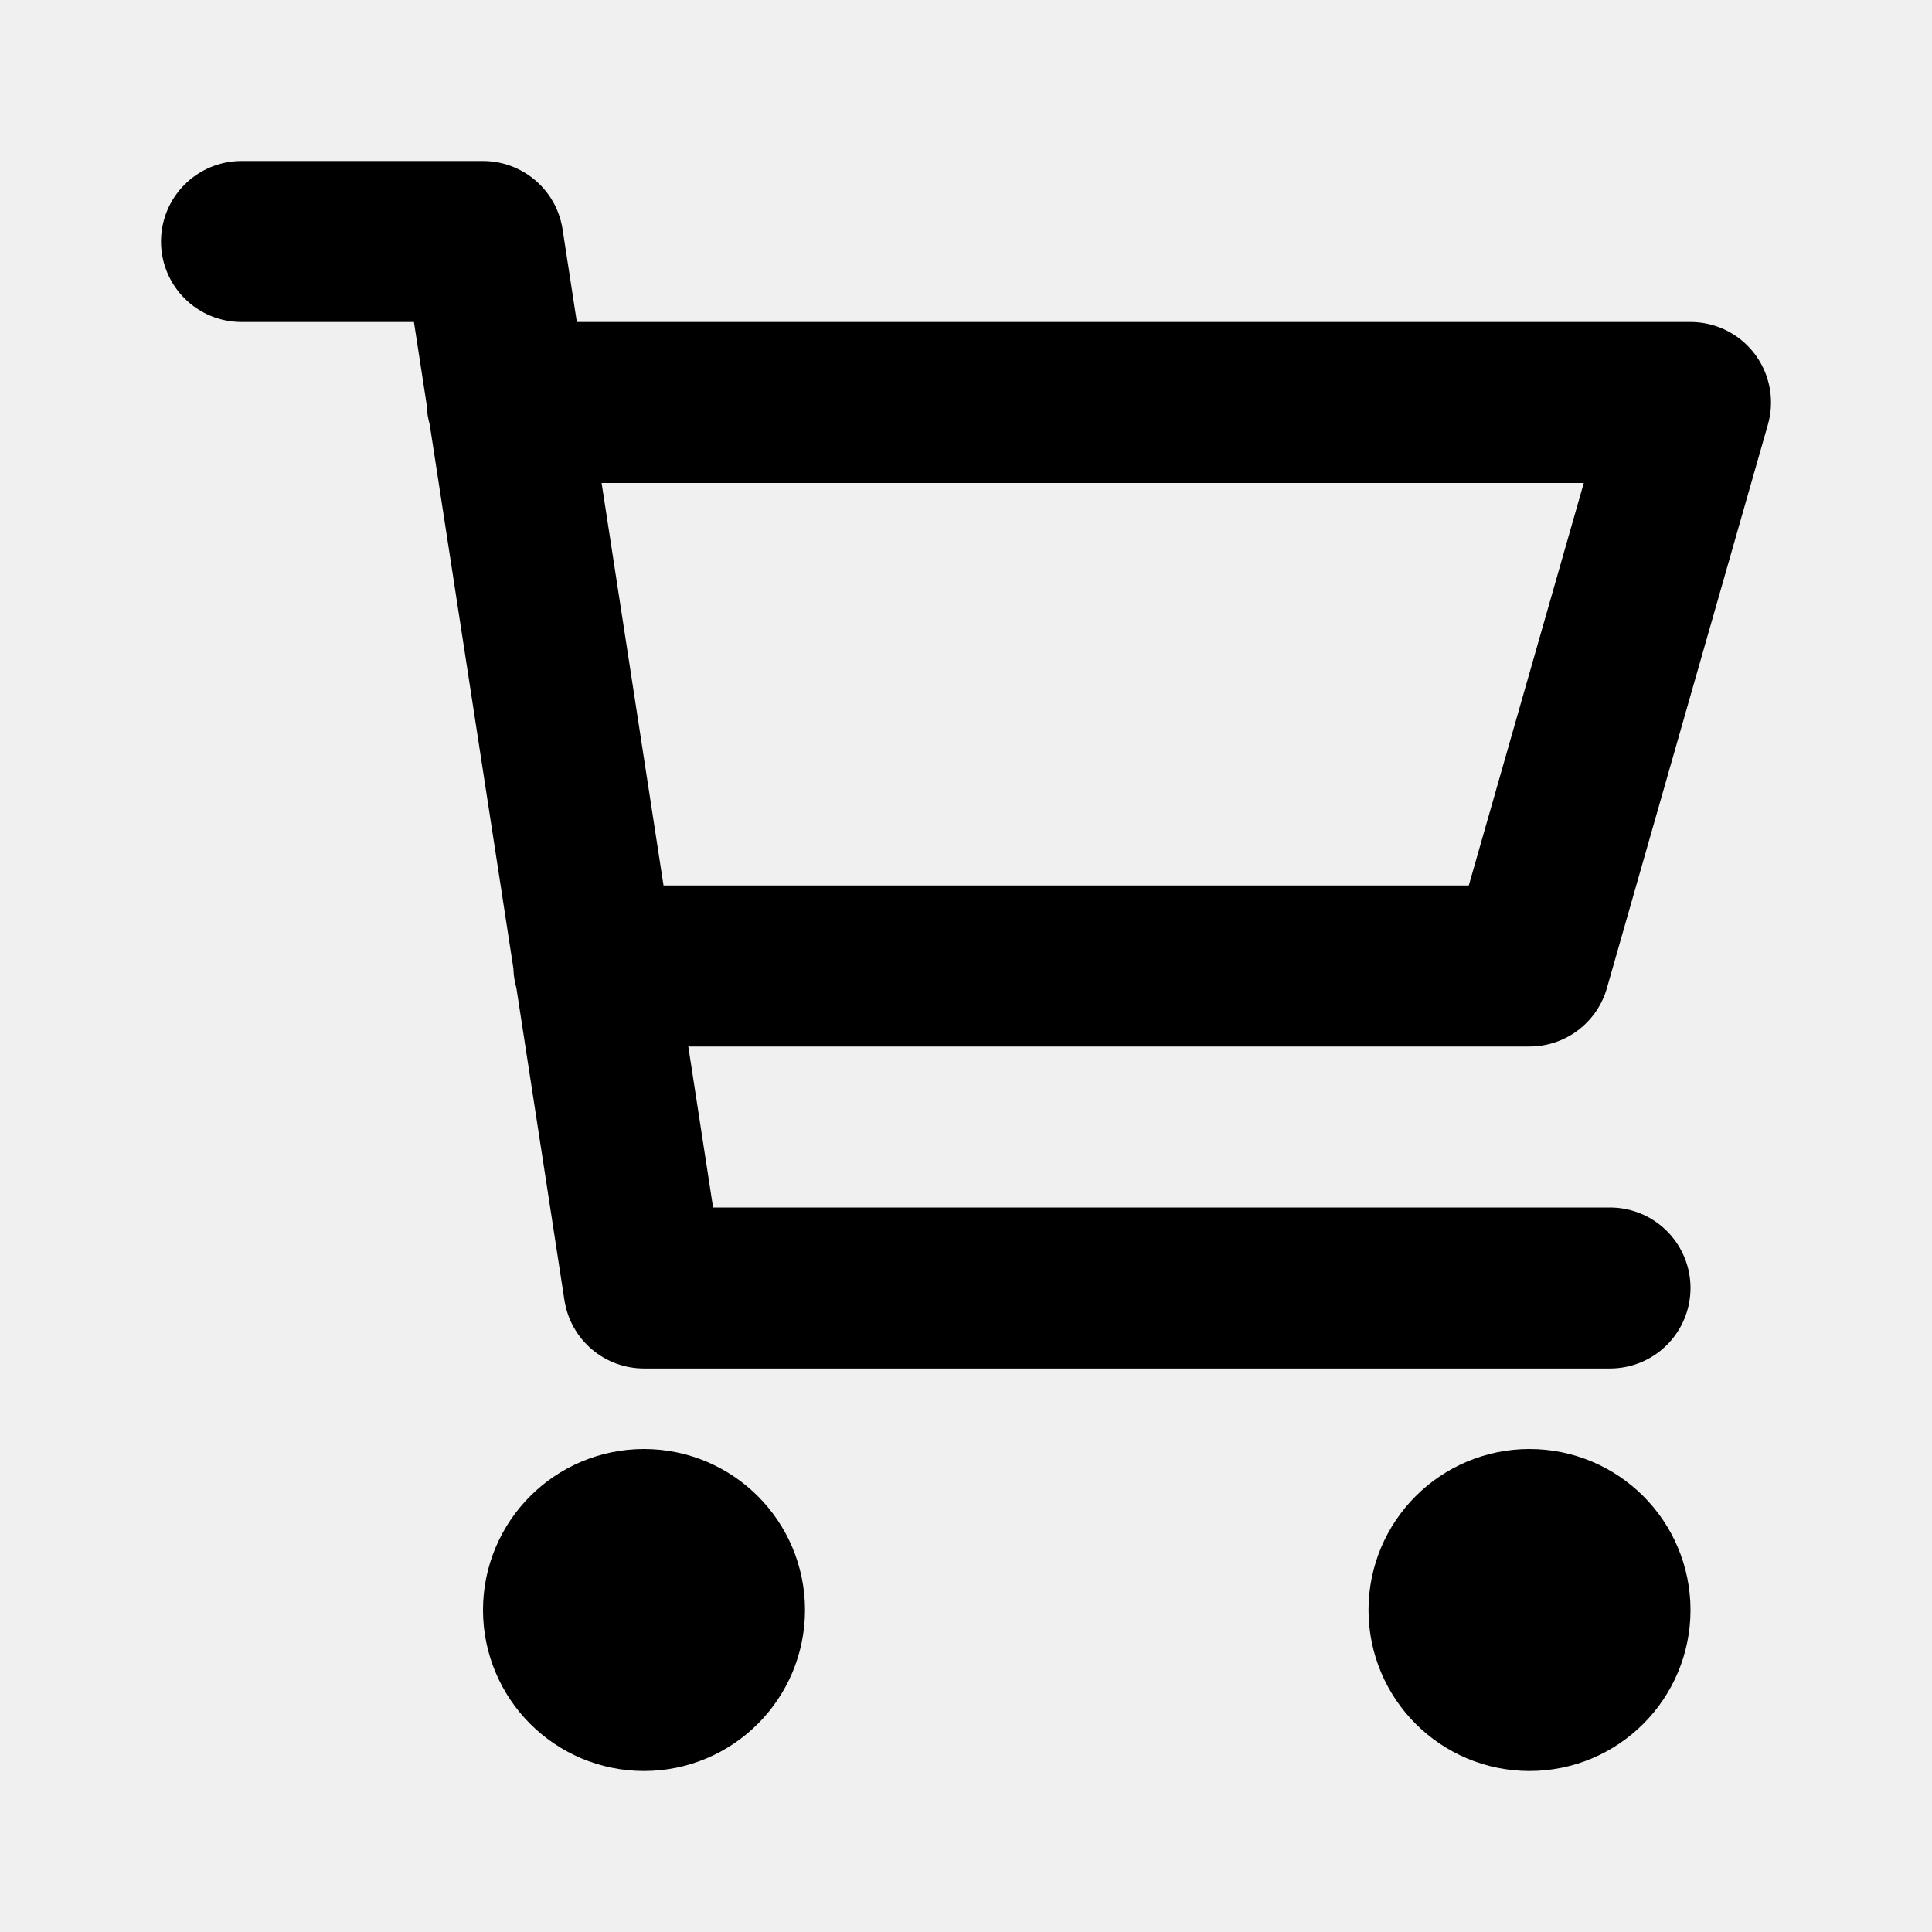
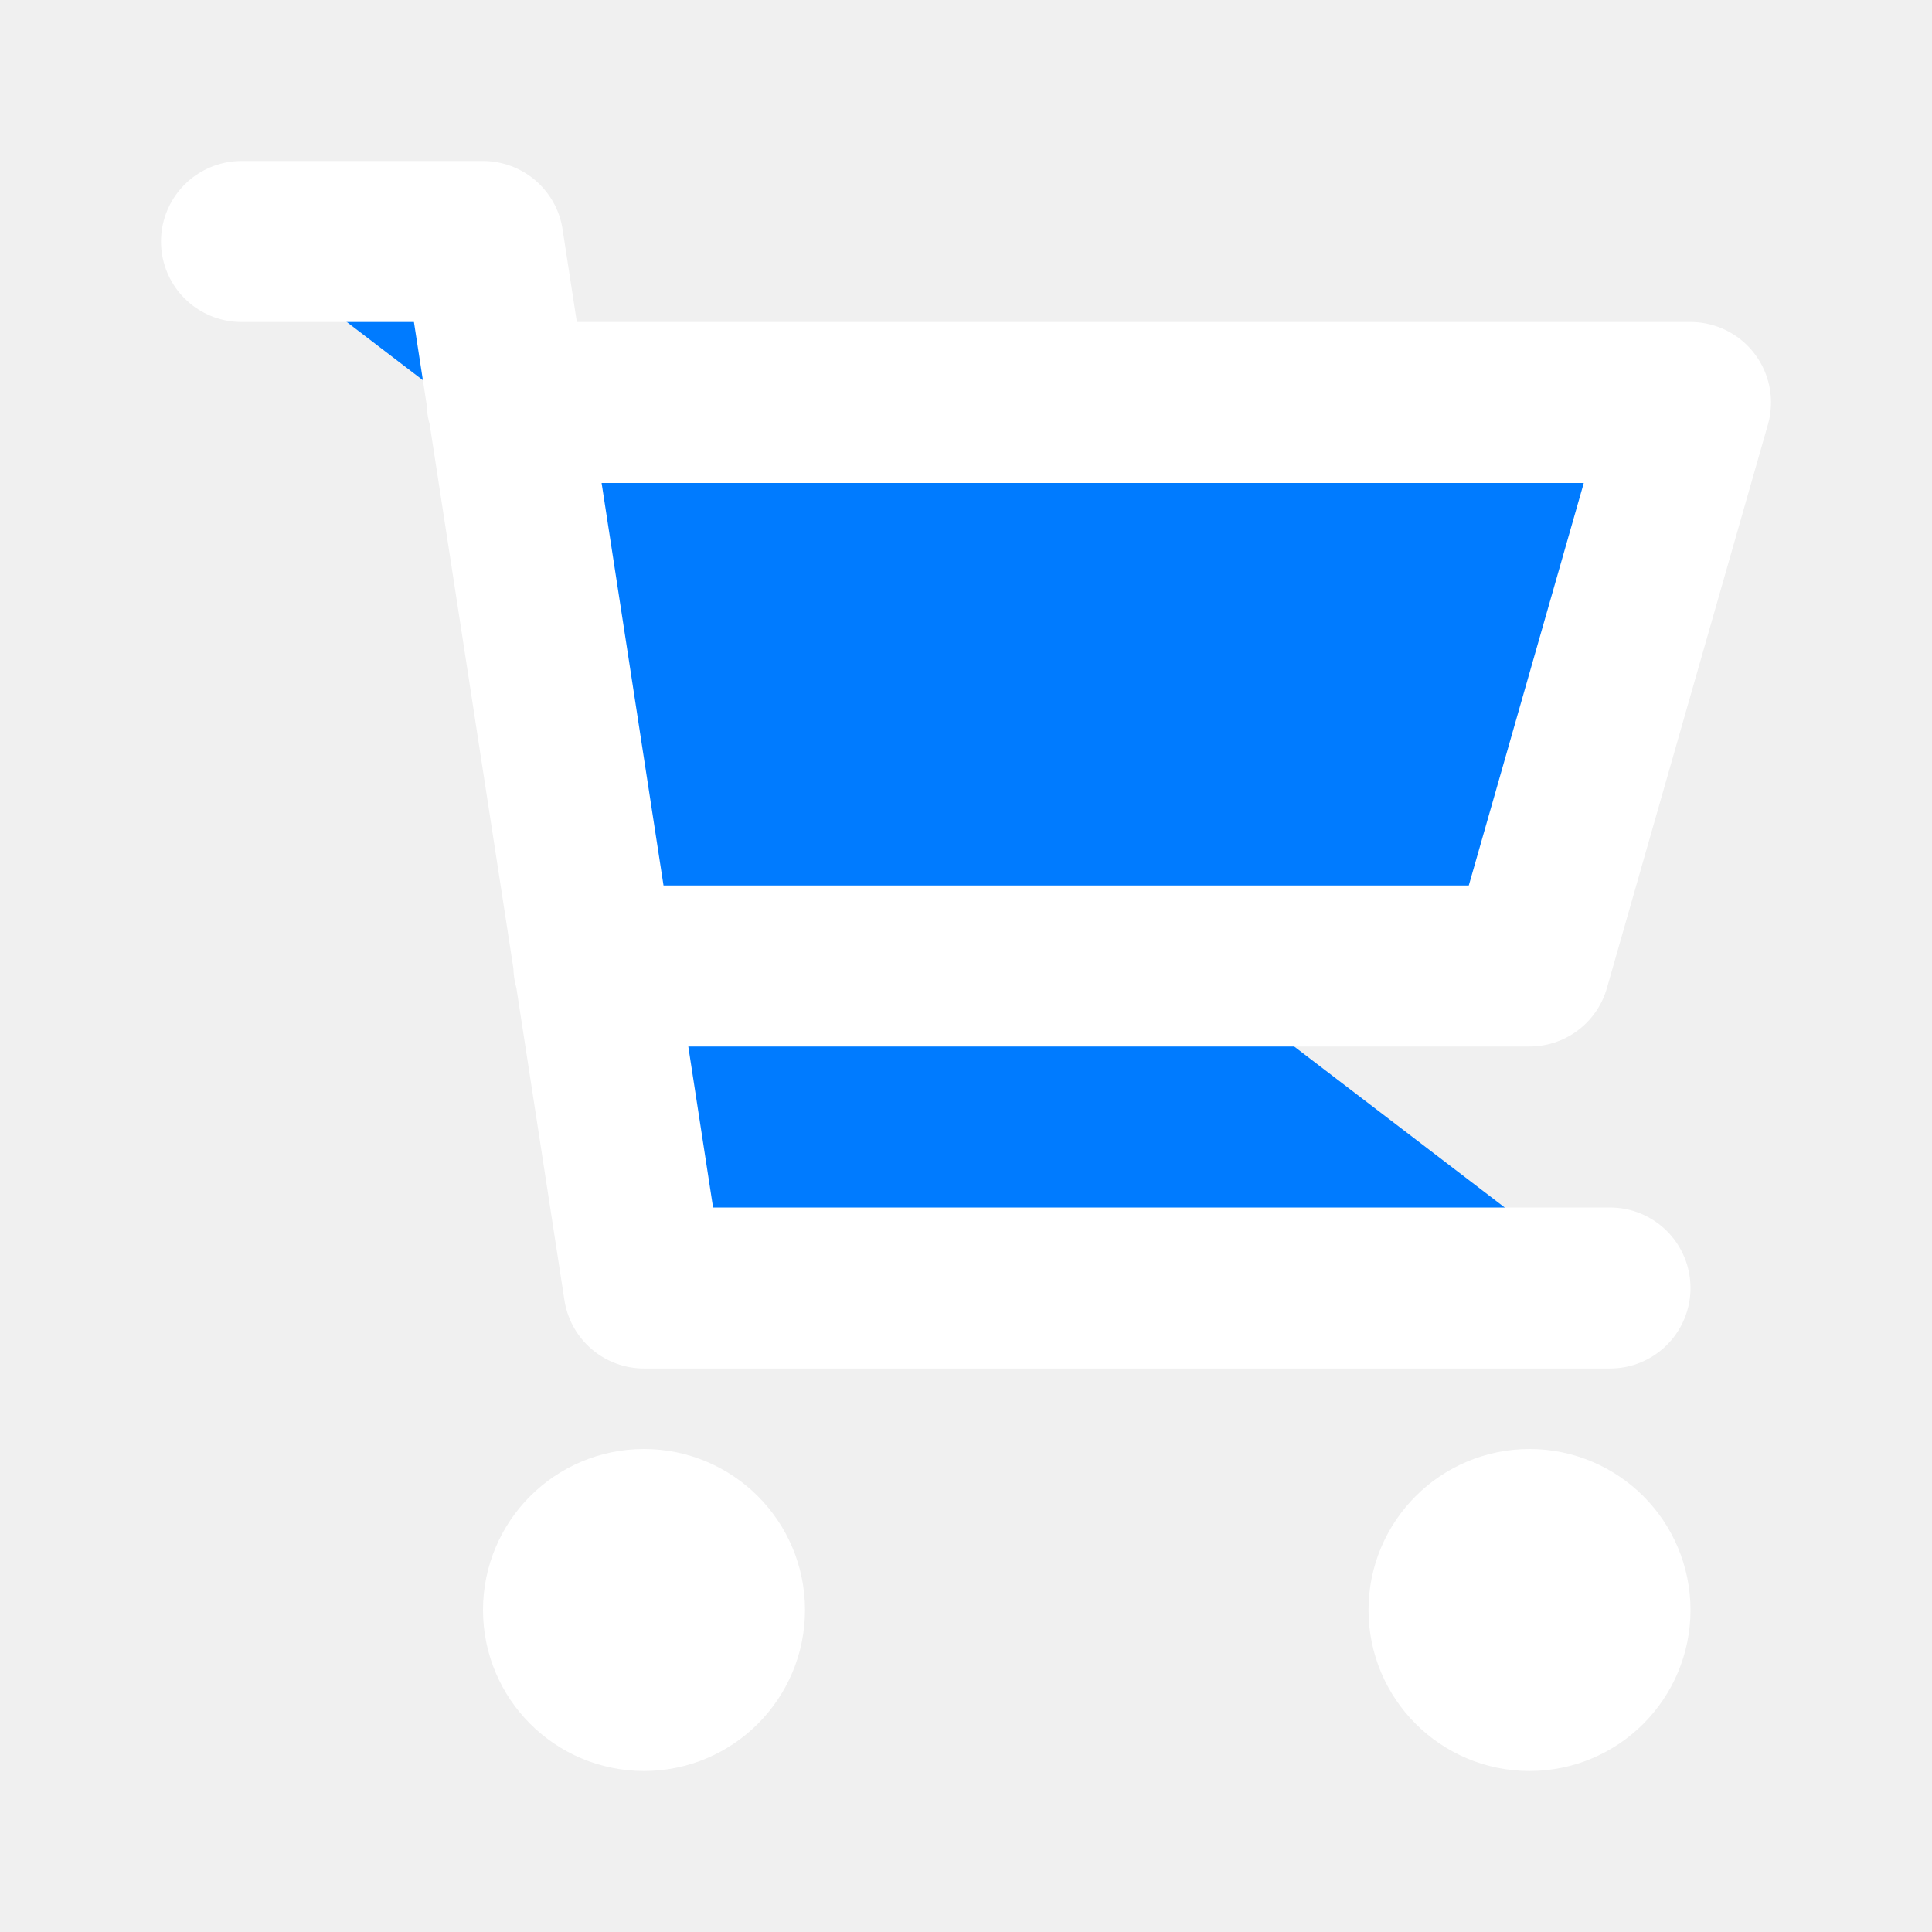
- <svg xmlns="http://www.w3.org/2000/svg" width="40px" height="40px" viewBox="0 0 24 24" fill="none">
-   <path d="M6.3 5H21L19 12H7.377M20 16H8L6 3H3M9 20C9 20.552 8.552 21 8 21C7.448 21 7 20.552 7 20C7 19.448 7.448 19 8 19C8.552 19 9 19.448 9 20ZM20 20C20 20.552 19.552 21 19 21C18.448 21 18 20.552 18 20C18 19.448 18.448 19 19 19C19.552 19 20 19.448 20 20Z" stroke="#000000" stroke-width="2" stroke-linecap="round" stroke-linejoin="round" />
+ <svg xmlns="http://www.w3.org/2000/svg" width="25px" height="25px" viewBox="0 0 24 24" fill="#007bff">
+   <path d="M6.3 5H21L19 12H7.377M20 16H8L6 3H3M9 20C9 20.552 8.552 21 8 21C7.448 21 7 20.552 7 20C7 19.448 7.448 19 8 19C8.552 19 9 19.448 9 20ZM20 20C20 20.552 19.552 21 19 21C18.448 21 18 20.552 18 20C18 19.448 18.448 19 19 19C19.552 19 20 19.448 20 20Z" stroke="#FFFFFF" stroke-width="2" stroke-linecap="round" stroke-linejoin="round" />
</svg>
